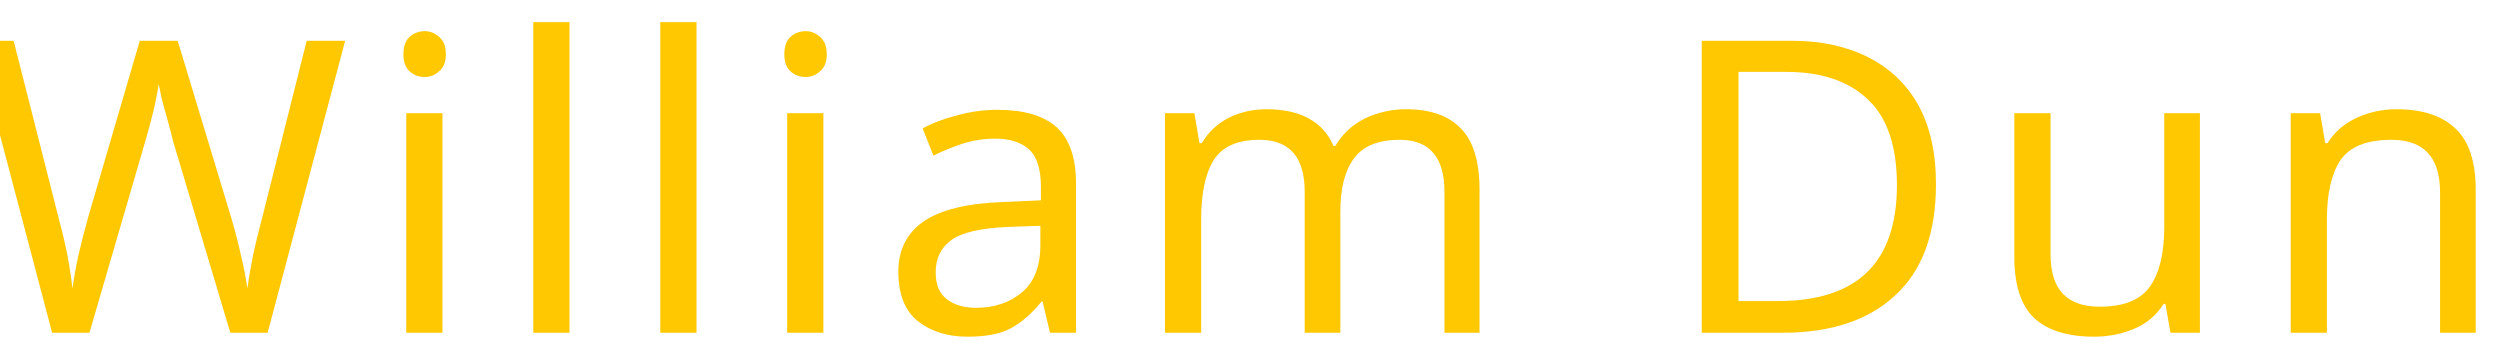
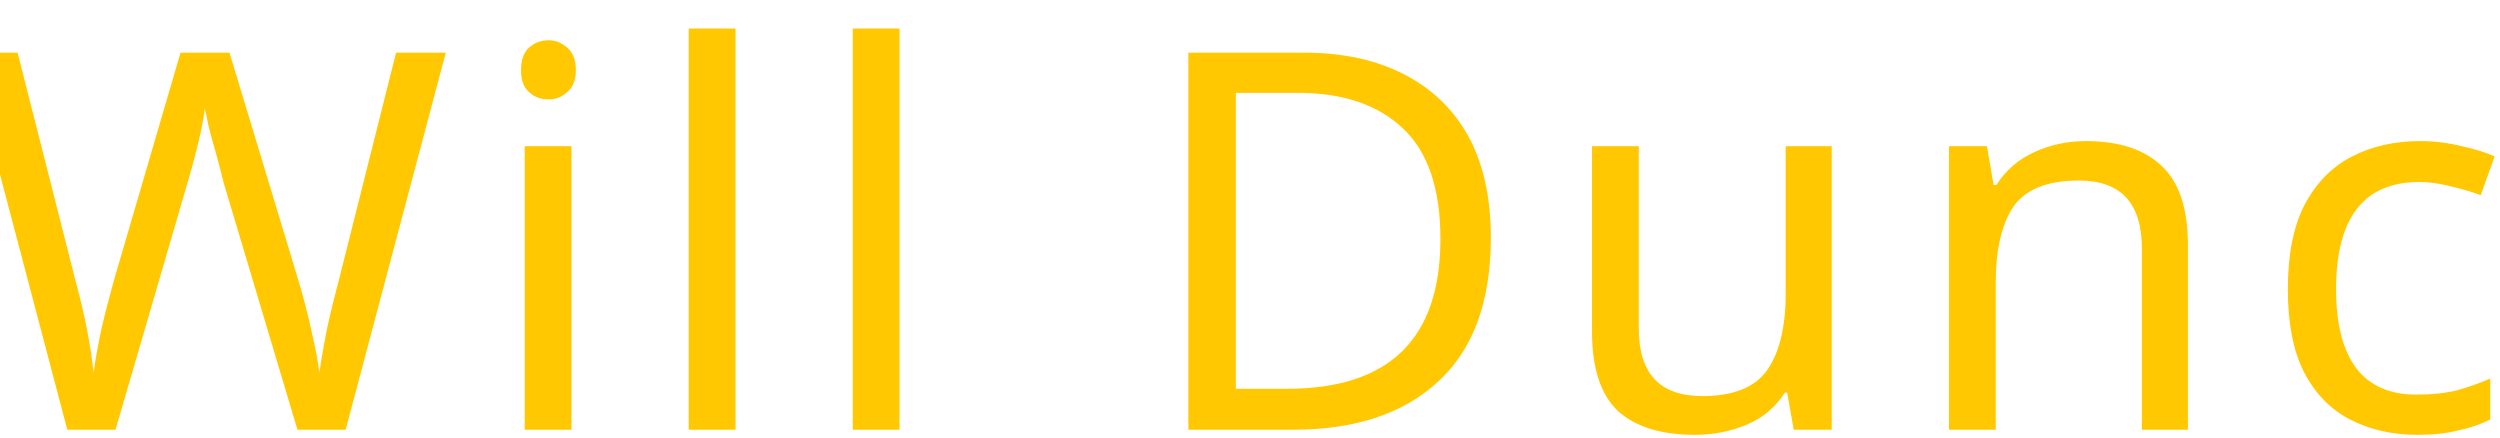
- <svg xmlns="http://www.w3.org/2000/svg" width="69.043mm" height="9.452mm" viewBox="0 0 69.043 9.452" version="1.1" id="svg1" xml:space="preserve">
+ <svg xmlns="http://www.w3.org/2000/svg" width="53.46mm" height="9.36mm" viewBox="0 0 53.46 9.36" version="1.1" id="svg1" xml:space="preserve">
  <defs id="defs1" />
  <g id="layer1" transform="translate(-76.49877,-152.4753)">
    <text xml:space="preserve" style="font-size:11.289px;line-height:128.778px;letter-spacing:0.595px;word-spacing:0.196px;fill:#ffc800;fill-opacity:1;stroke:#ffc800;stroke-width:1;stroke-opacity:1" x="75.673" y="161.664" id="text1">
-       <tspan id="tspan1" style="font-style:normal;font-variant:normal;font-weight:normal;font-stretch:normal;font-size:11.289px;line-height:128.778px;font-family:Pristina;-inkscape-font-specification:Pristina;letter-spacing:0.595px;word-spacing:0.196px;fill:#ffc800;fill-opacity:1;stroke:none;stroke-width:1;stroke-opacity:1" x="75.673" y="161.664" dy="0" dx="0" rotate="0 0 0 0 0 0 0 0 0 0 0 0 0 0 0">William Duncan</tspan>
+       <tspan id="tspan1" style="font-style:normal;font-variant:normal;font-weight:normal;font-stretch:normal;font-size:11.289px;line-height:128.778px;font-family:Pristina;-inkscape-font-specification:Pristina;letter-spacing:0.595px;word-spacing:0.196px;fill:#ffc800;fill-opacity:1;stroke:none;stroke-width:1;stroke-opacity:1" x="75.673" y="161.664" dy="0" dx="0" rotate="0 0 0 0 0 0 0 0 0 0 0 0">Will Duncan</tspan>
    </text>
  </g>
  <style id="style1">.cls-1{fill:#fed136;}</style>
</svg>
